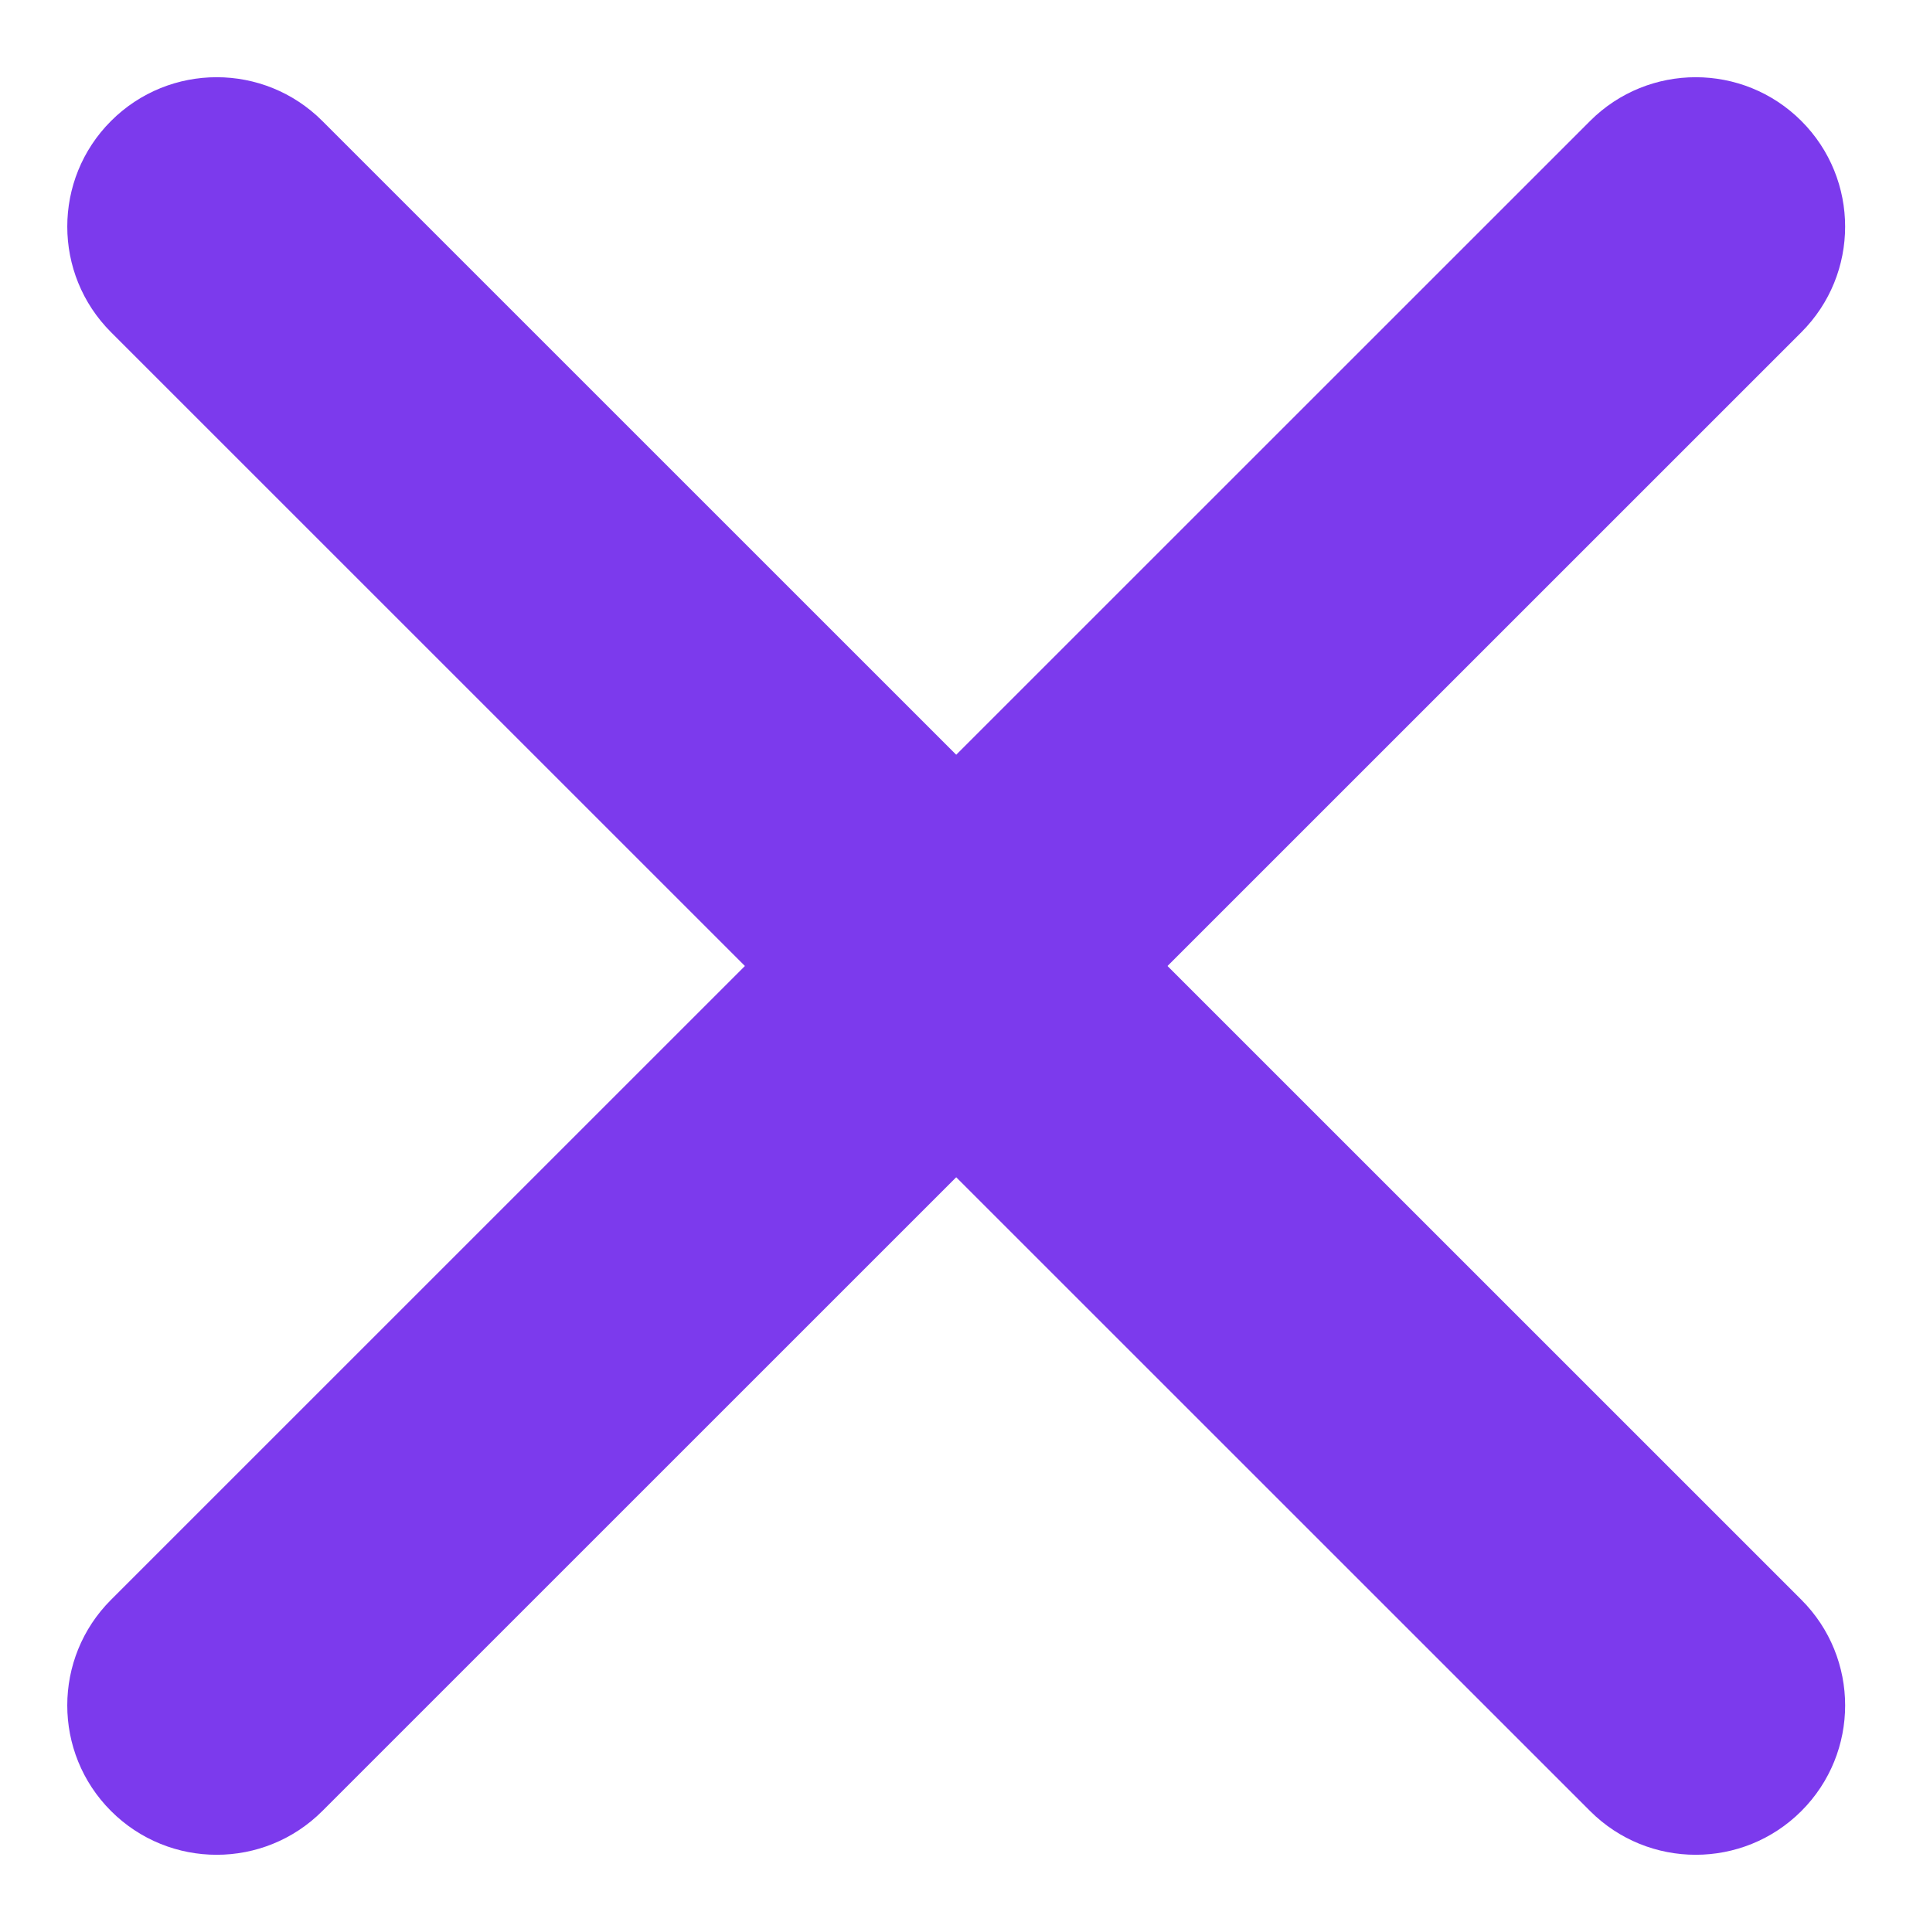
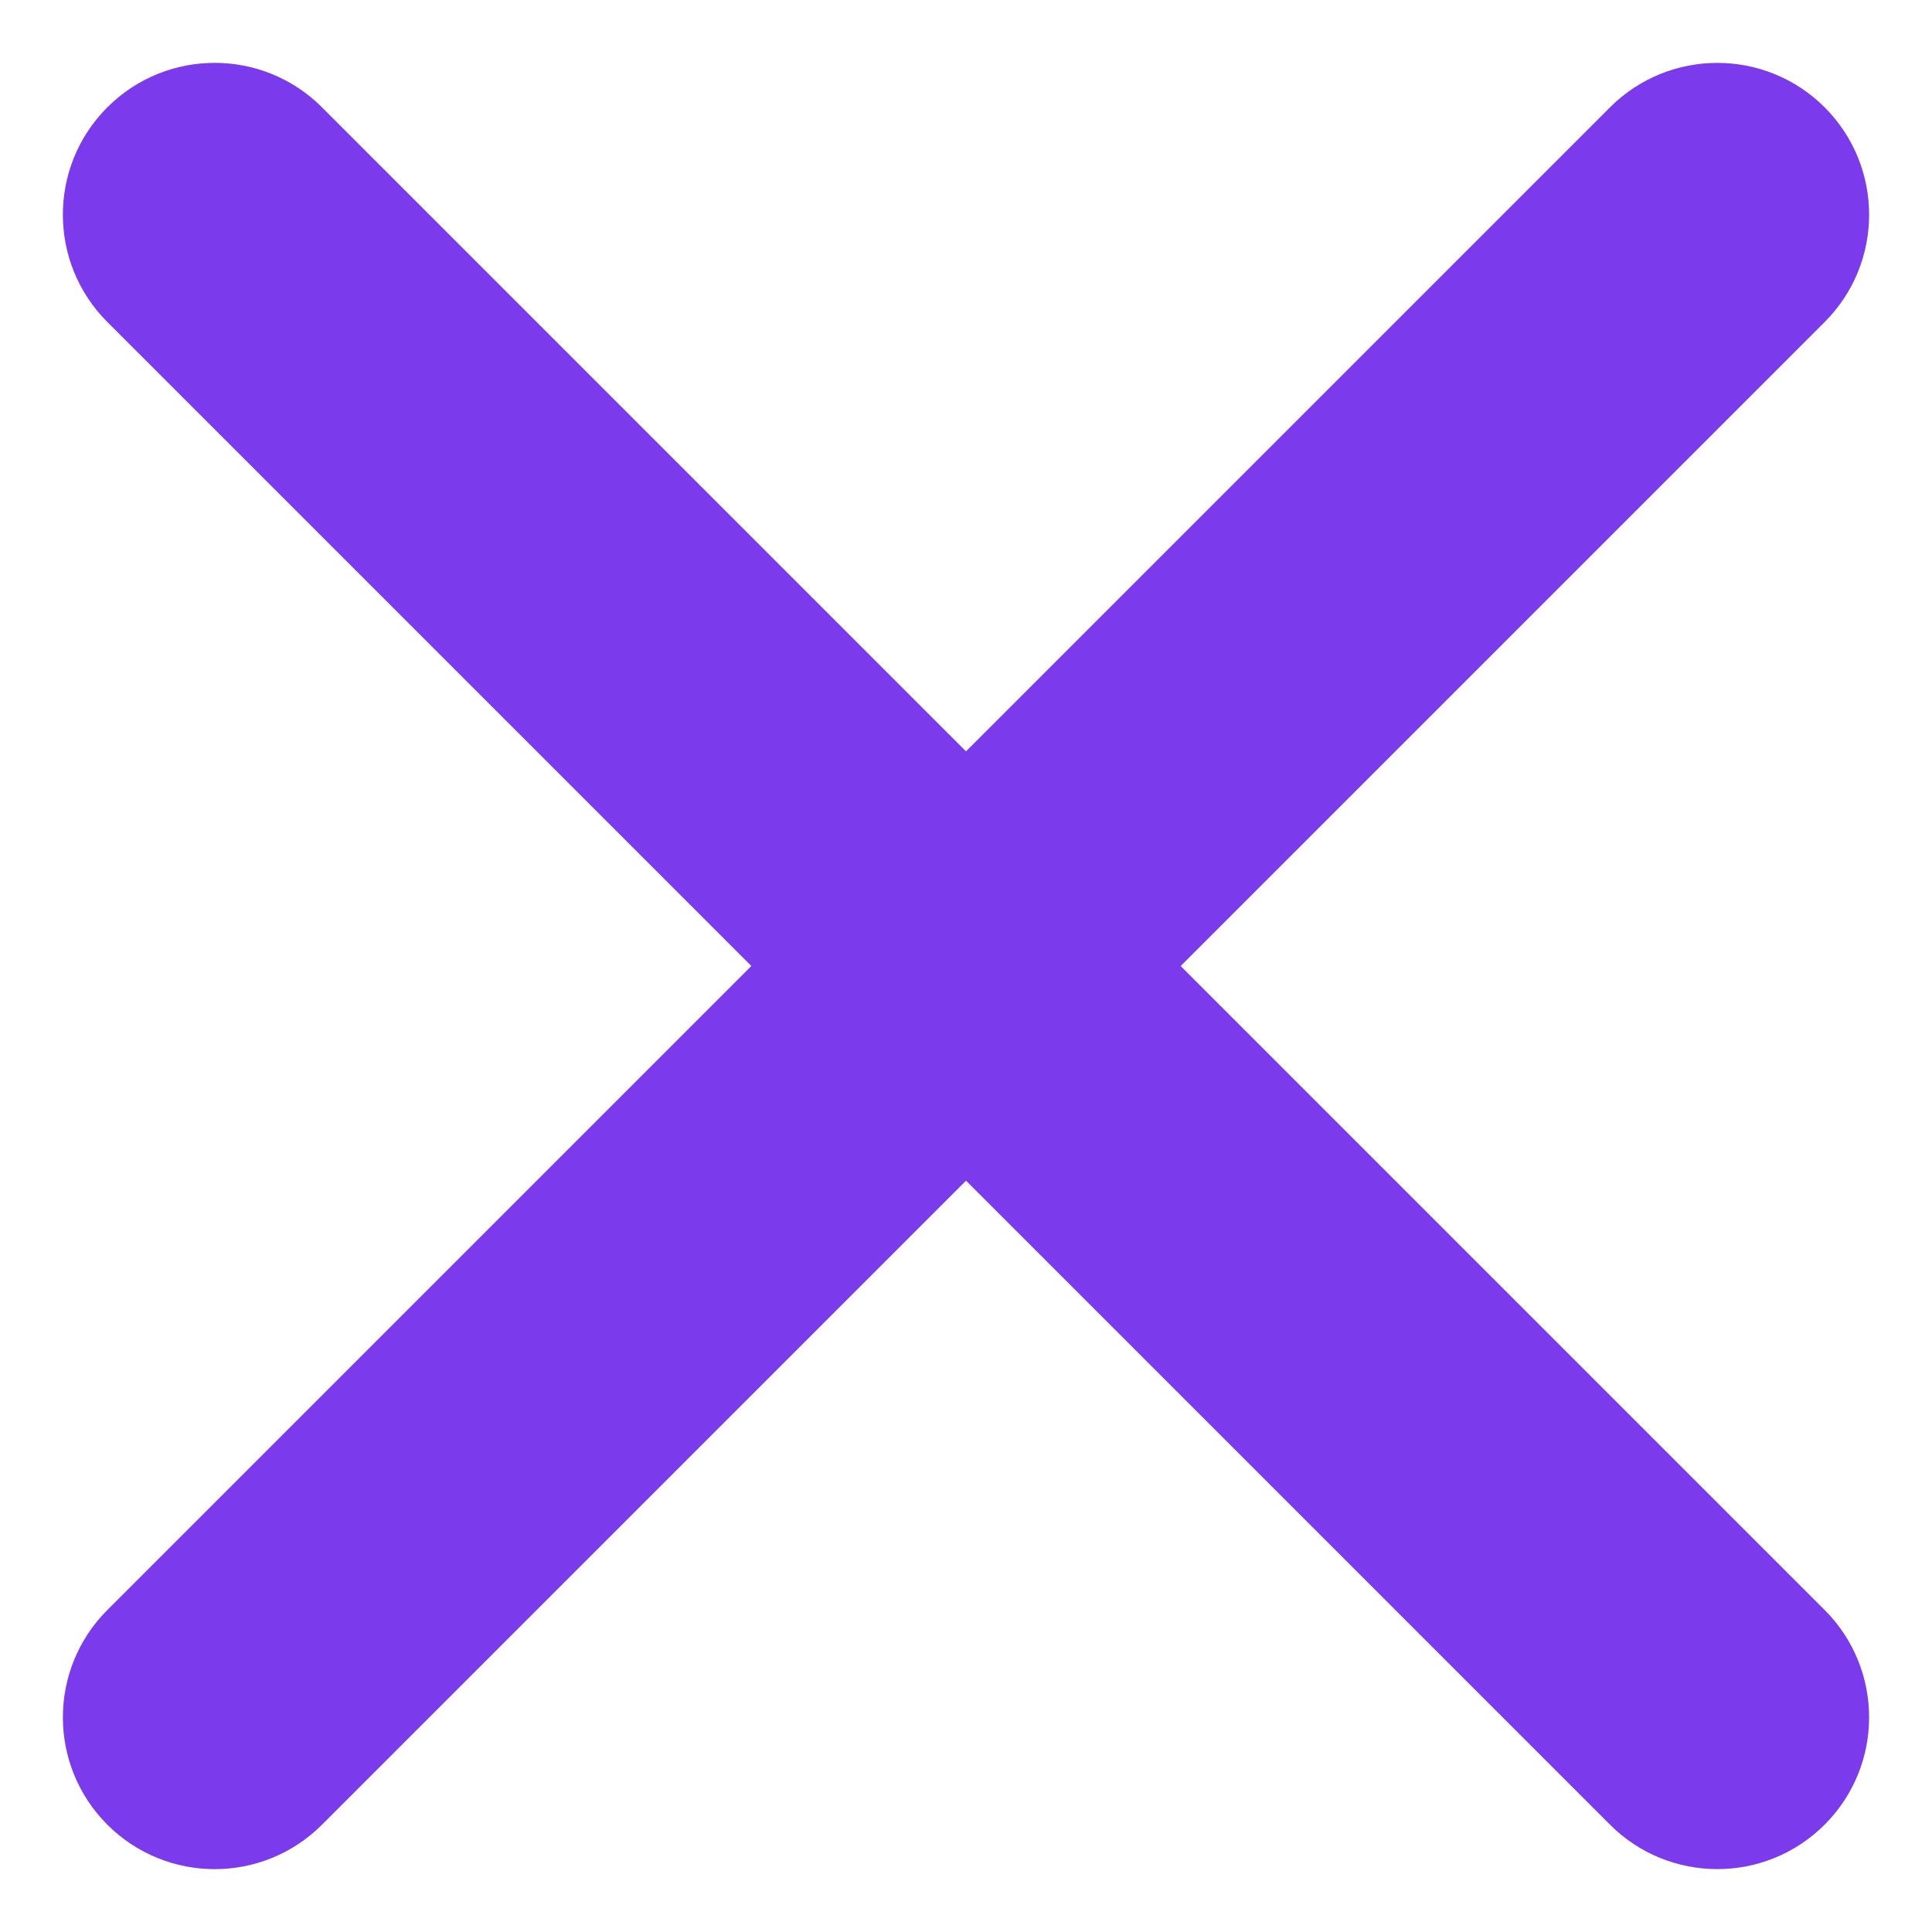
- <svg xmlns="http://www.w3.org/2000/svg" width="96" height="97" viewBox="0 0 96 97" fill="none">
-   <rect x="0.27" y="85.623" width="120" height="15" rx="7.5" transform="rotate(-45 0.270264 85.6231)" fill="#7C3AED" />
-   <rect x="10.877" y="0.77" width="120" height="15" rx="7.5" transform="rotate(45 10.8769 0.770294)" fill="#7C3AED" />
+ <svg xmlns="http://www.w3.org/2000/svg" width="28" height="28" viewBox="0 0 28 28" fill="none">
+   <rect y="24.889" width="35.198" height="4.4" rx="2.2" transform="rotate(-45 0 24.8889)" fill="#7C3AED" />
+   <rect x="3.111" width="35.198" height="4.4" rx="2.2" transform="rotate(45 3.11133 0)" fill="#7C3AED" />
</svg>
